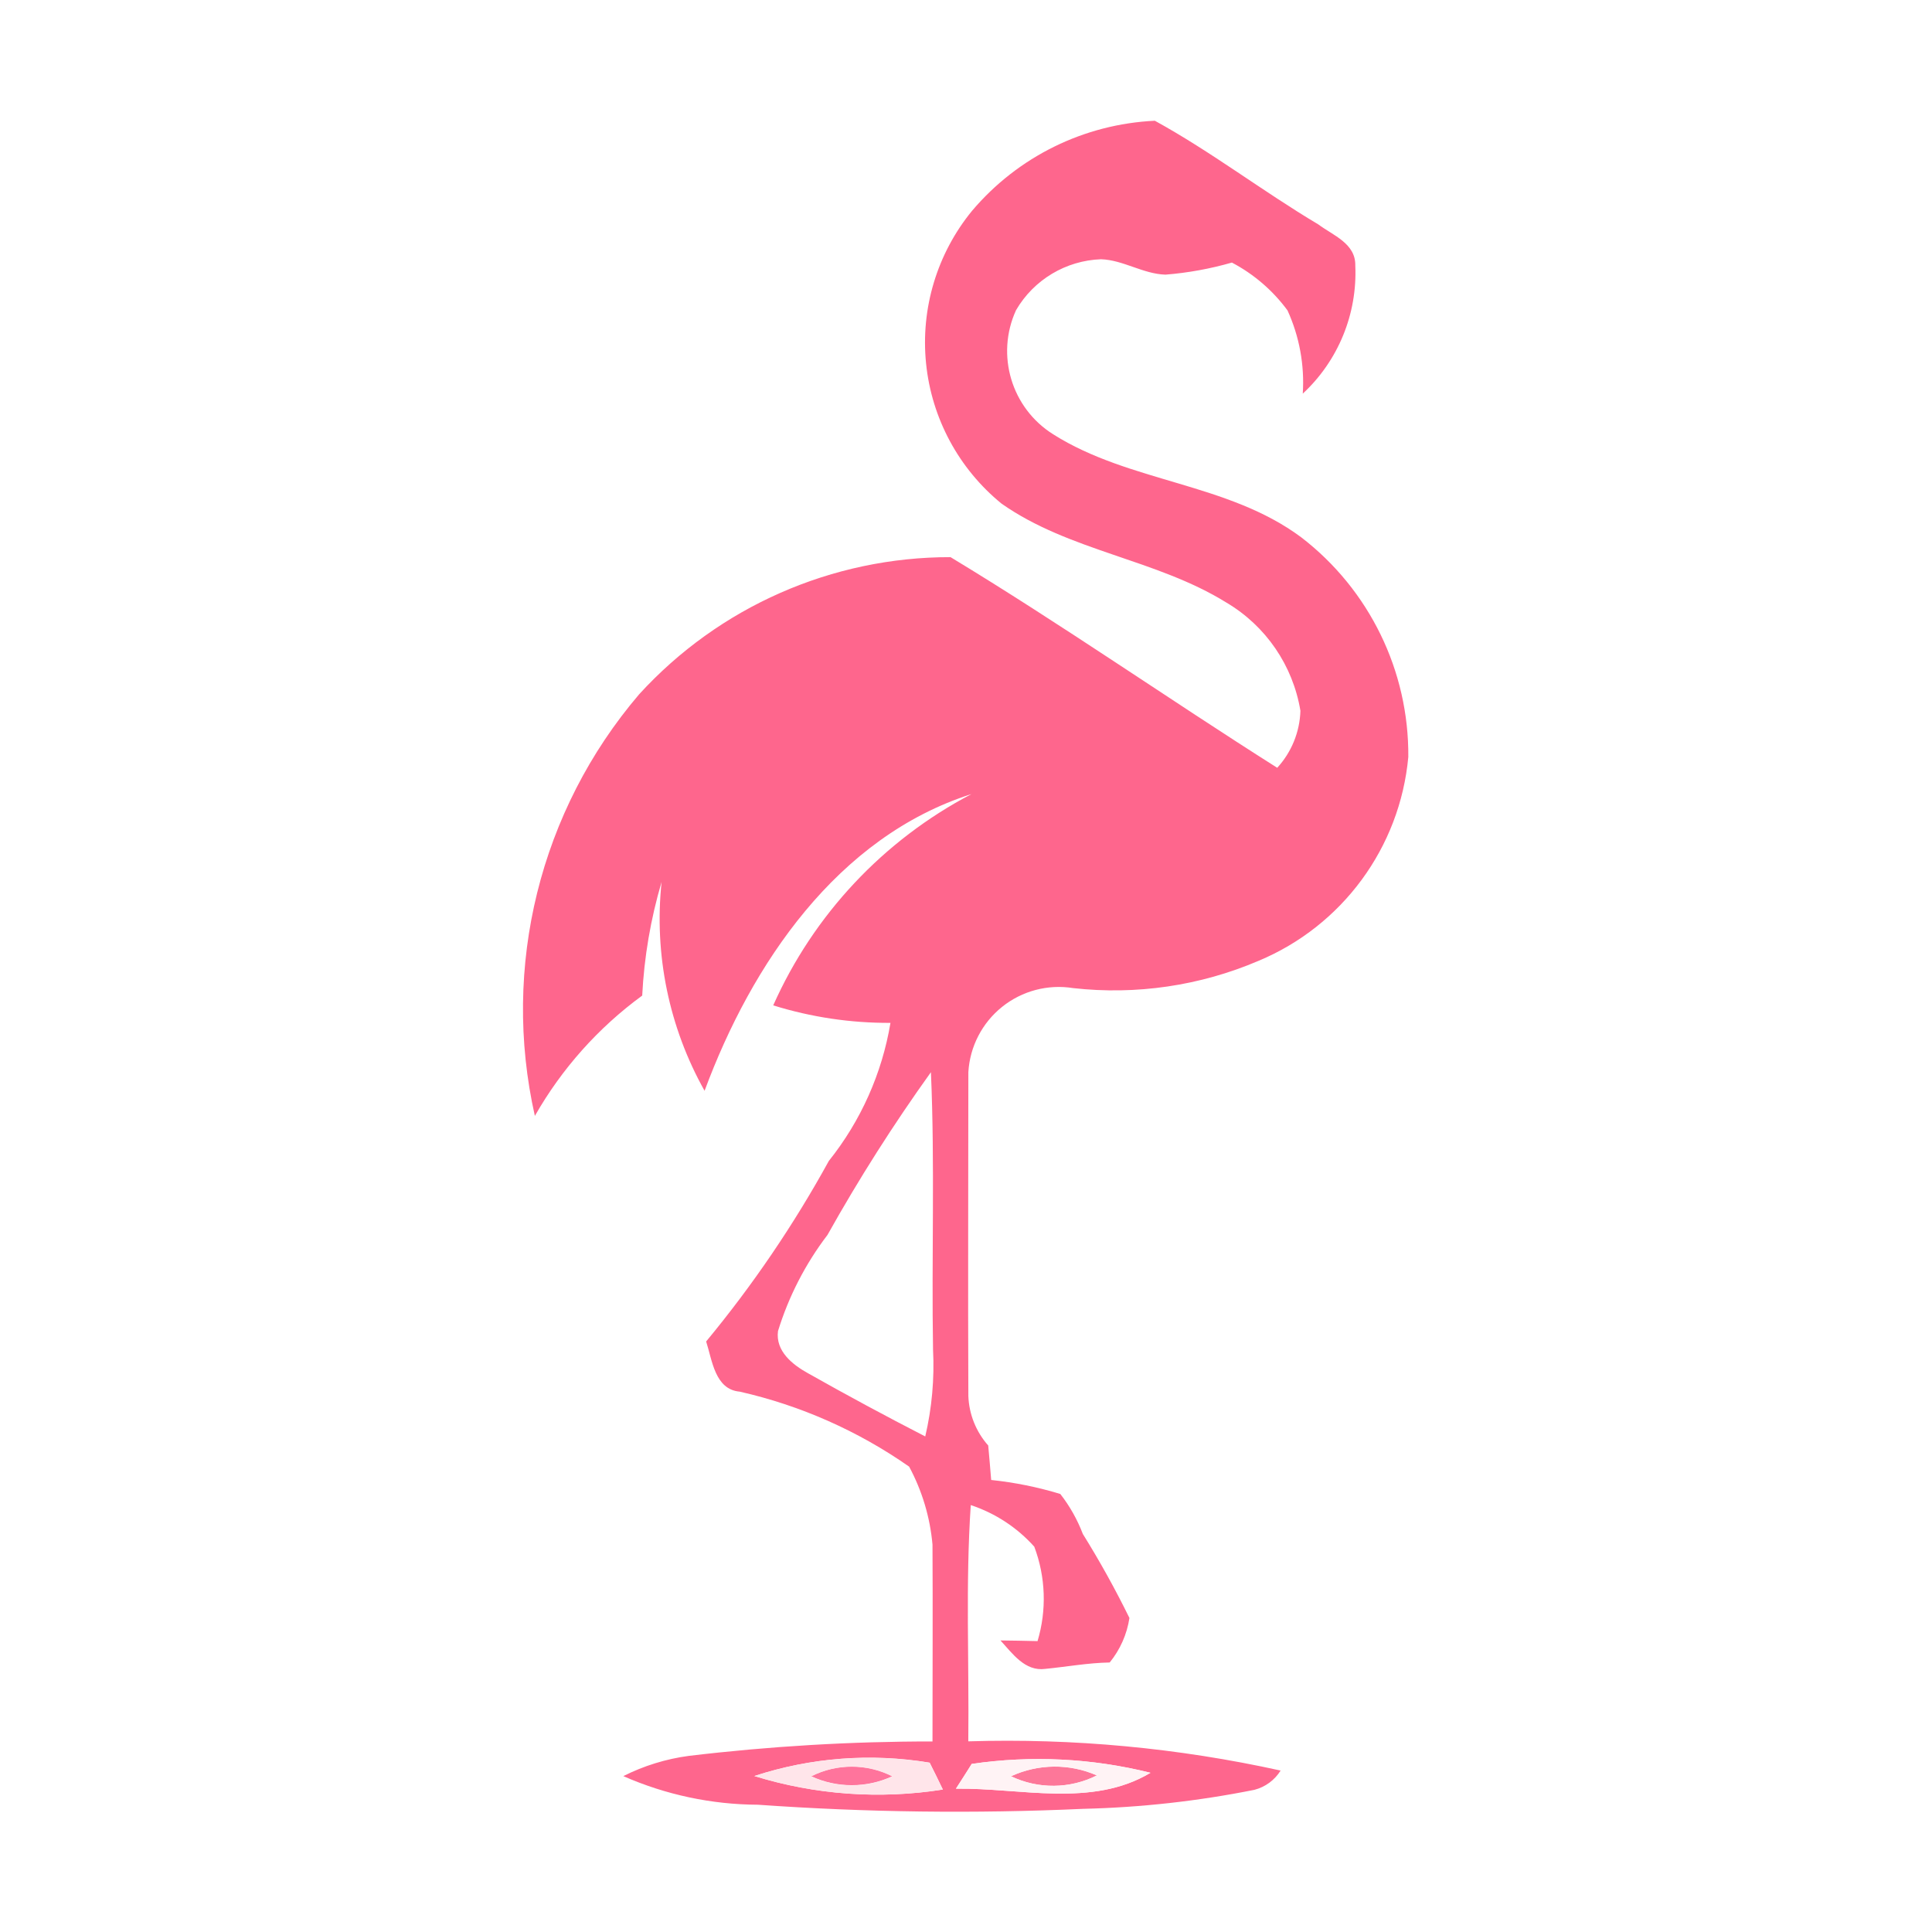
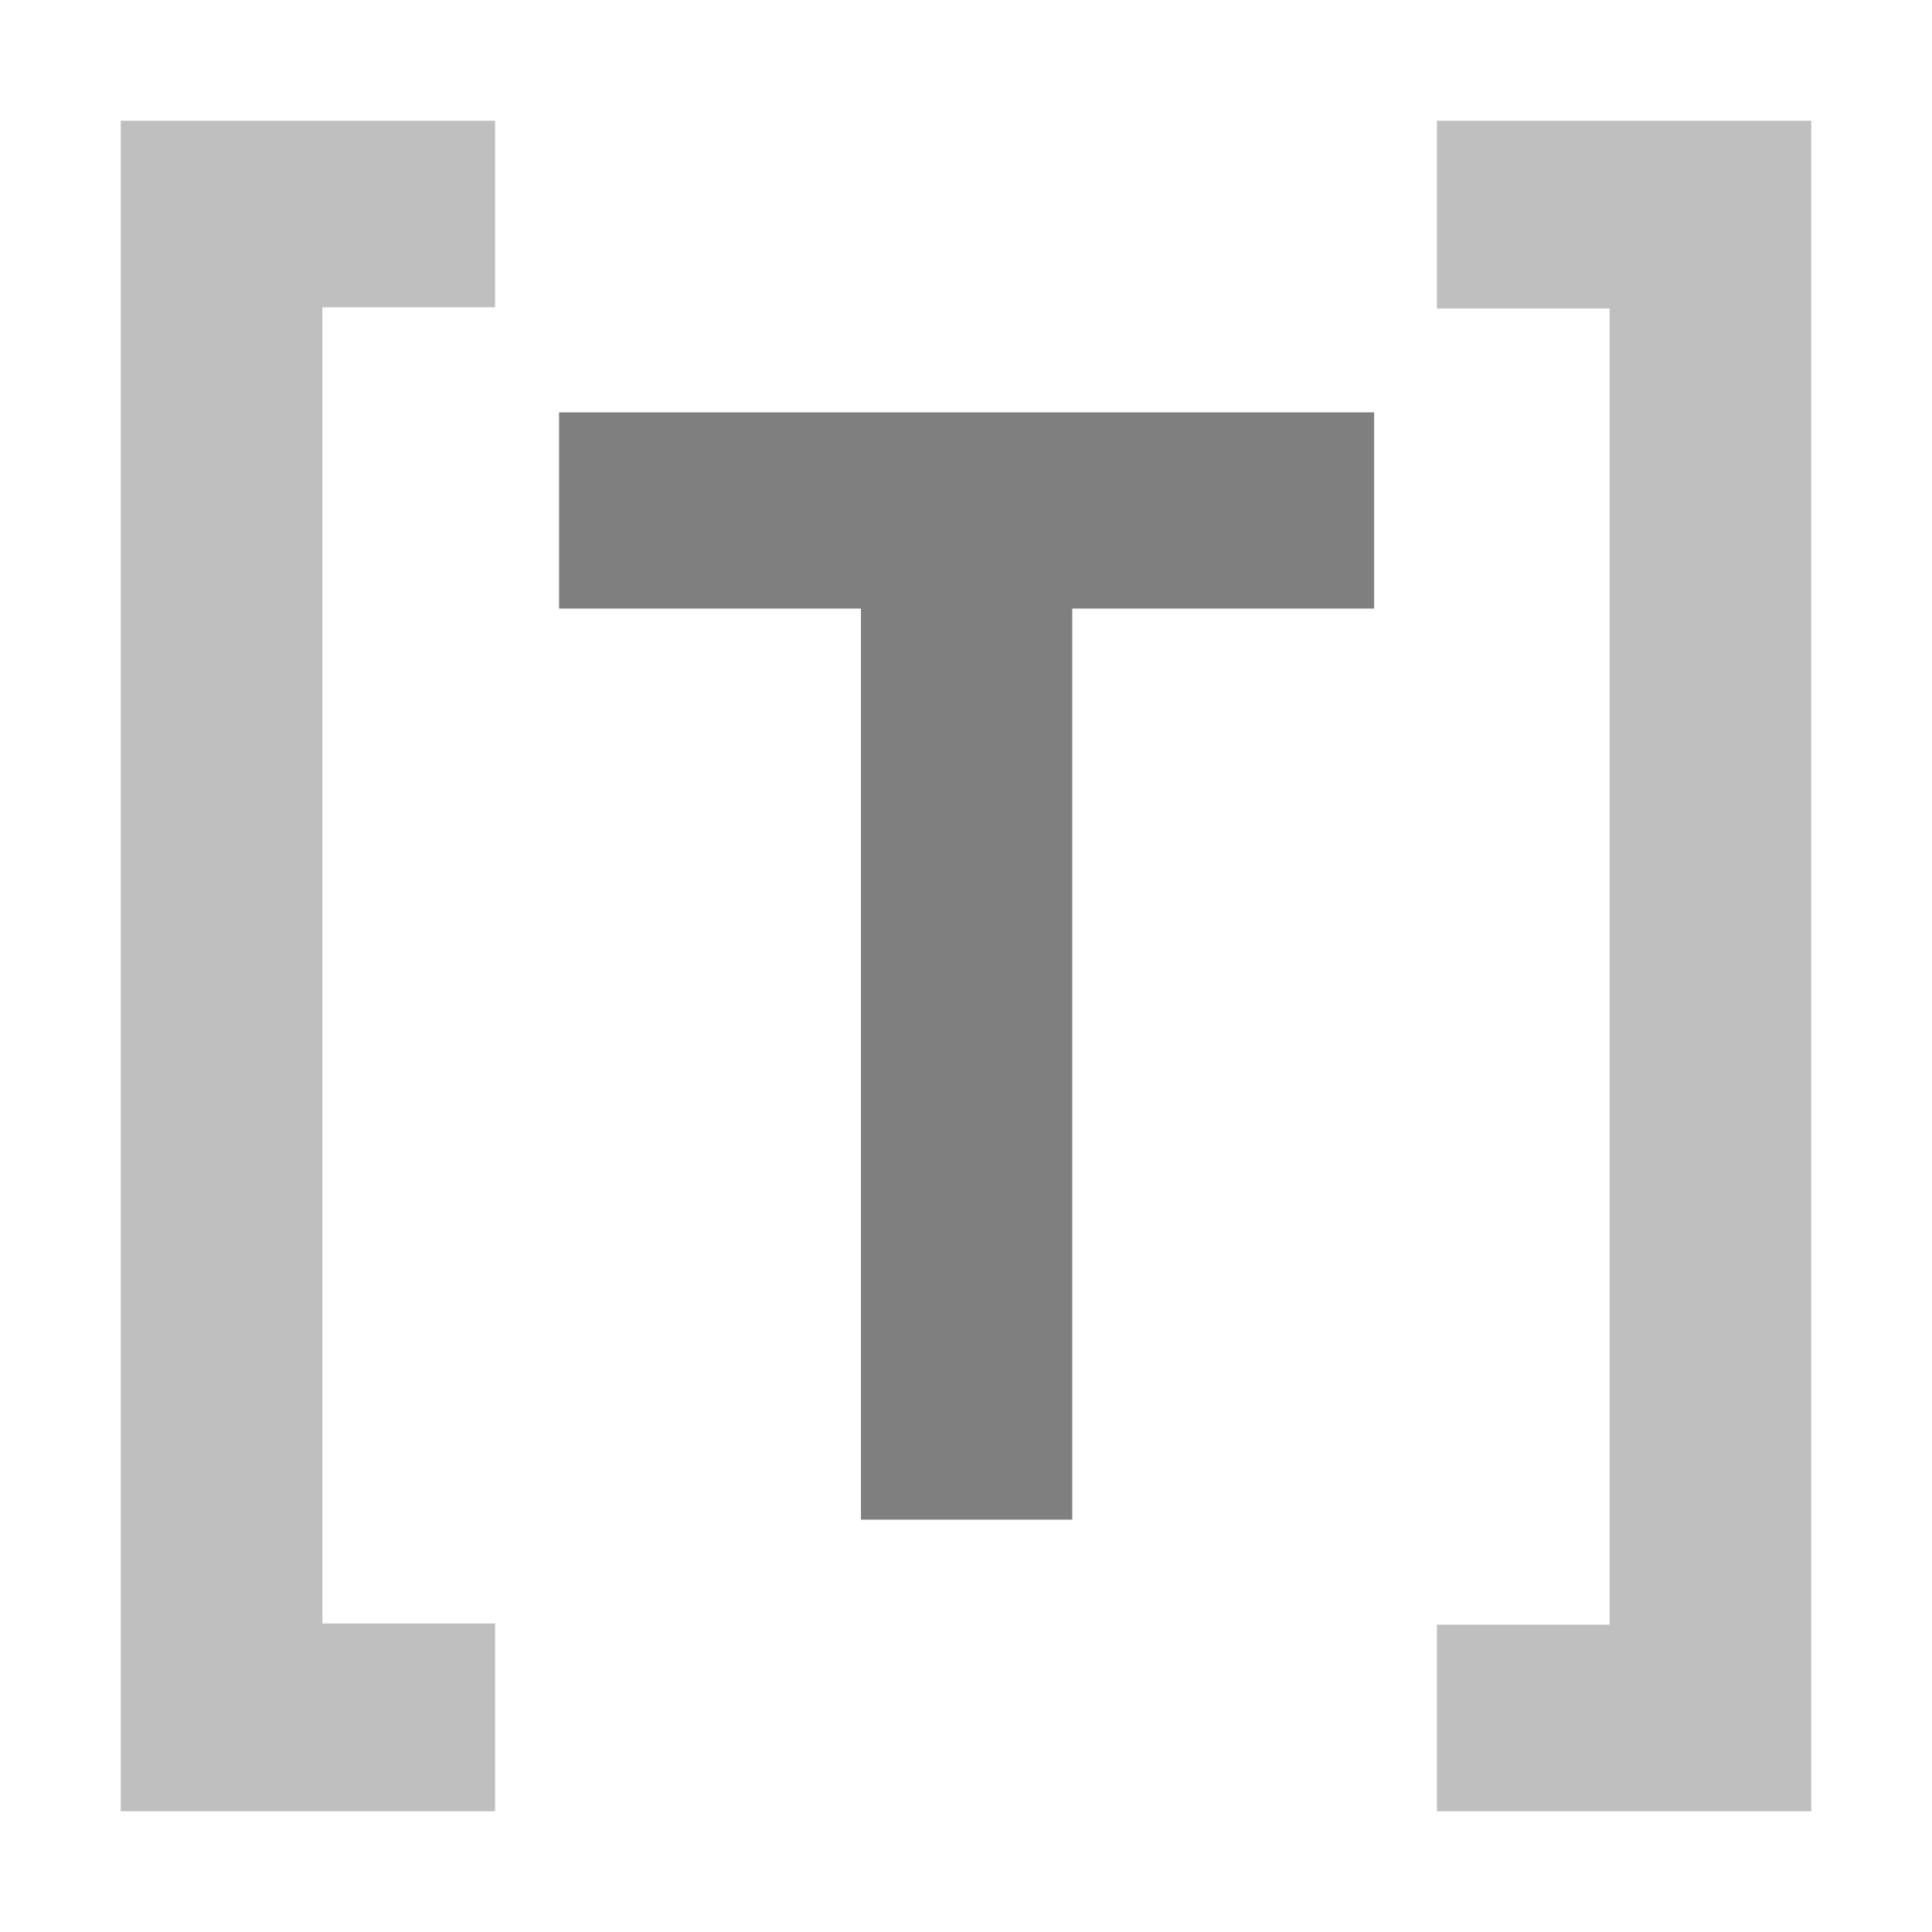
<svg xmlns="http://www.w3.org/2000/svg" viewBox="0 0 32 32">
-   <path d="M22.448,4.4a2.729,2.729,0,0,1-.87,2.12,2.873,2.873,0,0,0-.253-1.379,2.715,2.715,0,0,0-.921-.792,5.61,5.61,0,0,1-1.1.2c-.371-.011-.7-.243-1.067-.255a1.7,1.7,0,0,0-1.408.843,1.628,1.628,0,0,0,.616,2.057c1.266.8,2.892.8,4.108,1.706a4.541,4.541,0,0,1,1.773,3.638,4.062,4.062,0,0,1-2.482,3.377,6.086,6.086,0,0,1-3.07.451,1.5,1.5,0,0,0-1.735,1.391c0,1.788-.008,3.578,0,5.367a1.31,1.31,0,0,0,.329.818c.017.189.034.379.049.571a6.108,6.108,0,0,1,1.145.232,2.547,2.547,0,0,1,.373.662,15.838,15.838,0,0,1,.772,1.392,1.531,1.531,0,0,1-.327.737c-.358.006-.711.071-1.068.106-.336.045-.543-.256-.741-.471.154,0,.461.008.614.011a2.444,2.444,0,0,0-.054-1.564,2.445,2.445,0,0,0-1.052-.689c-.088,1.3-.026,2.608-.041,3.913a21.027,21.027,0,0,1,5.173.484.725.725,0,0,1-.433.319,16.392,16.392,0,0,1-2.834.315,46.449,46.449,0,0,1-5.391-.068,5.59,5.59,0,0,1-2.229-.474,3.419,3.419,0,0,1,1.084-.335,33.784,33.784,0,0,1,4.037-.239c0-1.087.006-2.174,0-3.261a3.355,3.355,0,0,0-.387-1.291,7.975,7.975,0,0,0-2.806-1.242c-.411-.035-.456-.522-.556-.831a19.17,19.17,0,0,0,2.032-2.99,4.977,4.977,0,0,0,1.021-2.287,6.41,6.41,0,0,1-1.942-.29,7.312,7.312,0,0,1,3.284-3.5c-2.224.709-3.644,2.817-4.421,4.915a5.816,5.816,0,0,1-.712-3.459,8.066,8.066,0,0,0-.321,1.882,6.376,6.376,0,0,0-1.778,1.993A8.034,8.034,0,0,1,10.586,11.5a6.972,6.972,0,0,1,5.158-2.272c1.834,1.11,3.6,2.343,5.411,3.489a1.463,1.463,0,0,0,.384-.944,2.568,2.568,0,0,0-1.227-1.793c-1.161-.72-2.6-.849-3.723-1.638A3.443,3.443,0,0,1,16.1,3.492,4.226,4.226,0,0,1,19.128,2c.935.513,1.788,1.17,2.706,1.716C22.08,3.9,22.456,4.032,22.448,4.4ZM13.706,20.454a5.105,5.105,0,0,0-.82,1.593c-.043.332.239.556.5.7q.958.541,1.939,1.045a5.151,5.151,0,0,0,.129-1.438c-.026-1.532.032-3.064-.035-4.595A28.52,28.52,0,0,0,13.706,20.454Zm2.389,8.762c-.064.1-.195.307-.261.41,1.067-.015,2.252.318,3.222-.263A7.658,7.658,0,0,0,16.094,29.216Zm-3.6.2a6.916,6.916,0,0,0,3.122.224c-.072-.149-.144-.3-.218-.445A6.113,6.113,0,0,0,12.493,29.417Z" style="fill:#fe668d" />
-   <path d="M18.168,29.407a1.73,1.73,0,0,0-1.423.014A1.615,1.615,0,0,0,18.168,29.407Z" style="fill:#fd7799" />
-   <path d="M14.78,29.42a1.488,1.488,0,0,0-1.345,0A1.6,1.6,0,0,0,14.78,29.42Z" style="fill:#ff749c" />
-   <path d="M15.615,29.641a6.916,6.916,0,0,1-3.122-.224,6.113,6.113,0,0,1,2.9-.221C15.471,29.344,15.543,29.492,15.615,29.641Zm-2.18-.218a1.6,1.6,0,0,0,1.345,0A1.488,1.488,0,0,0,13.435,29.423Z" style="fill:#ffe5ea" />
-   <path d="M15.833,29.626c.066-.1.2-.307.261-.41a7.658,7.658,0,0,1,2.961.147C18.085,29.944,16.9,29.611,15.833,29.626Zm.912-.206a1.615,1.615,0,0,0,1.423-.014A1.73,1.73,0,0,0,16.745,29.42Z" style="fill:#fff3f5" />
+   <path d="M22.76,6.83v3.25h-5V25.17H14.26V10.08h-5V6.83Z" style="fill:#7f7f7f" />
+   <path d="M2,2H8.2V5.09H5.34v21.8H8.2V30H2Z" style="fill:#bfbfbf" />
+   <path d="M30,30H23.8V26.91h2.86V5.11H23.8V2H30Z" style="fill:#bfbfbf" />
</svg>
